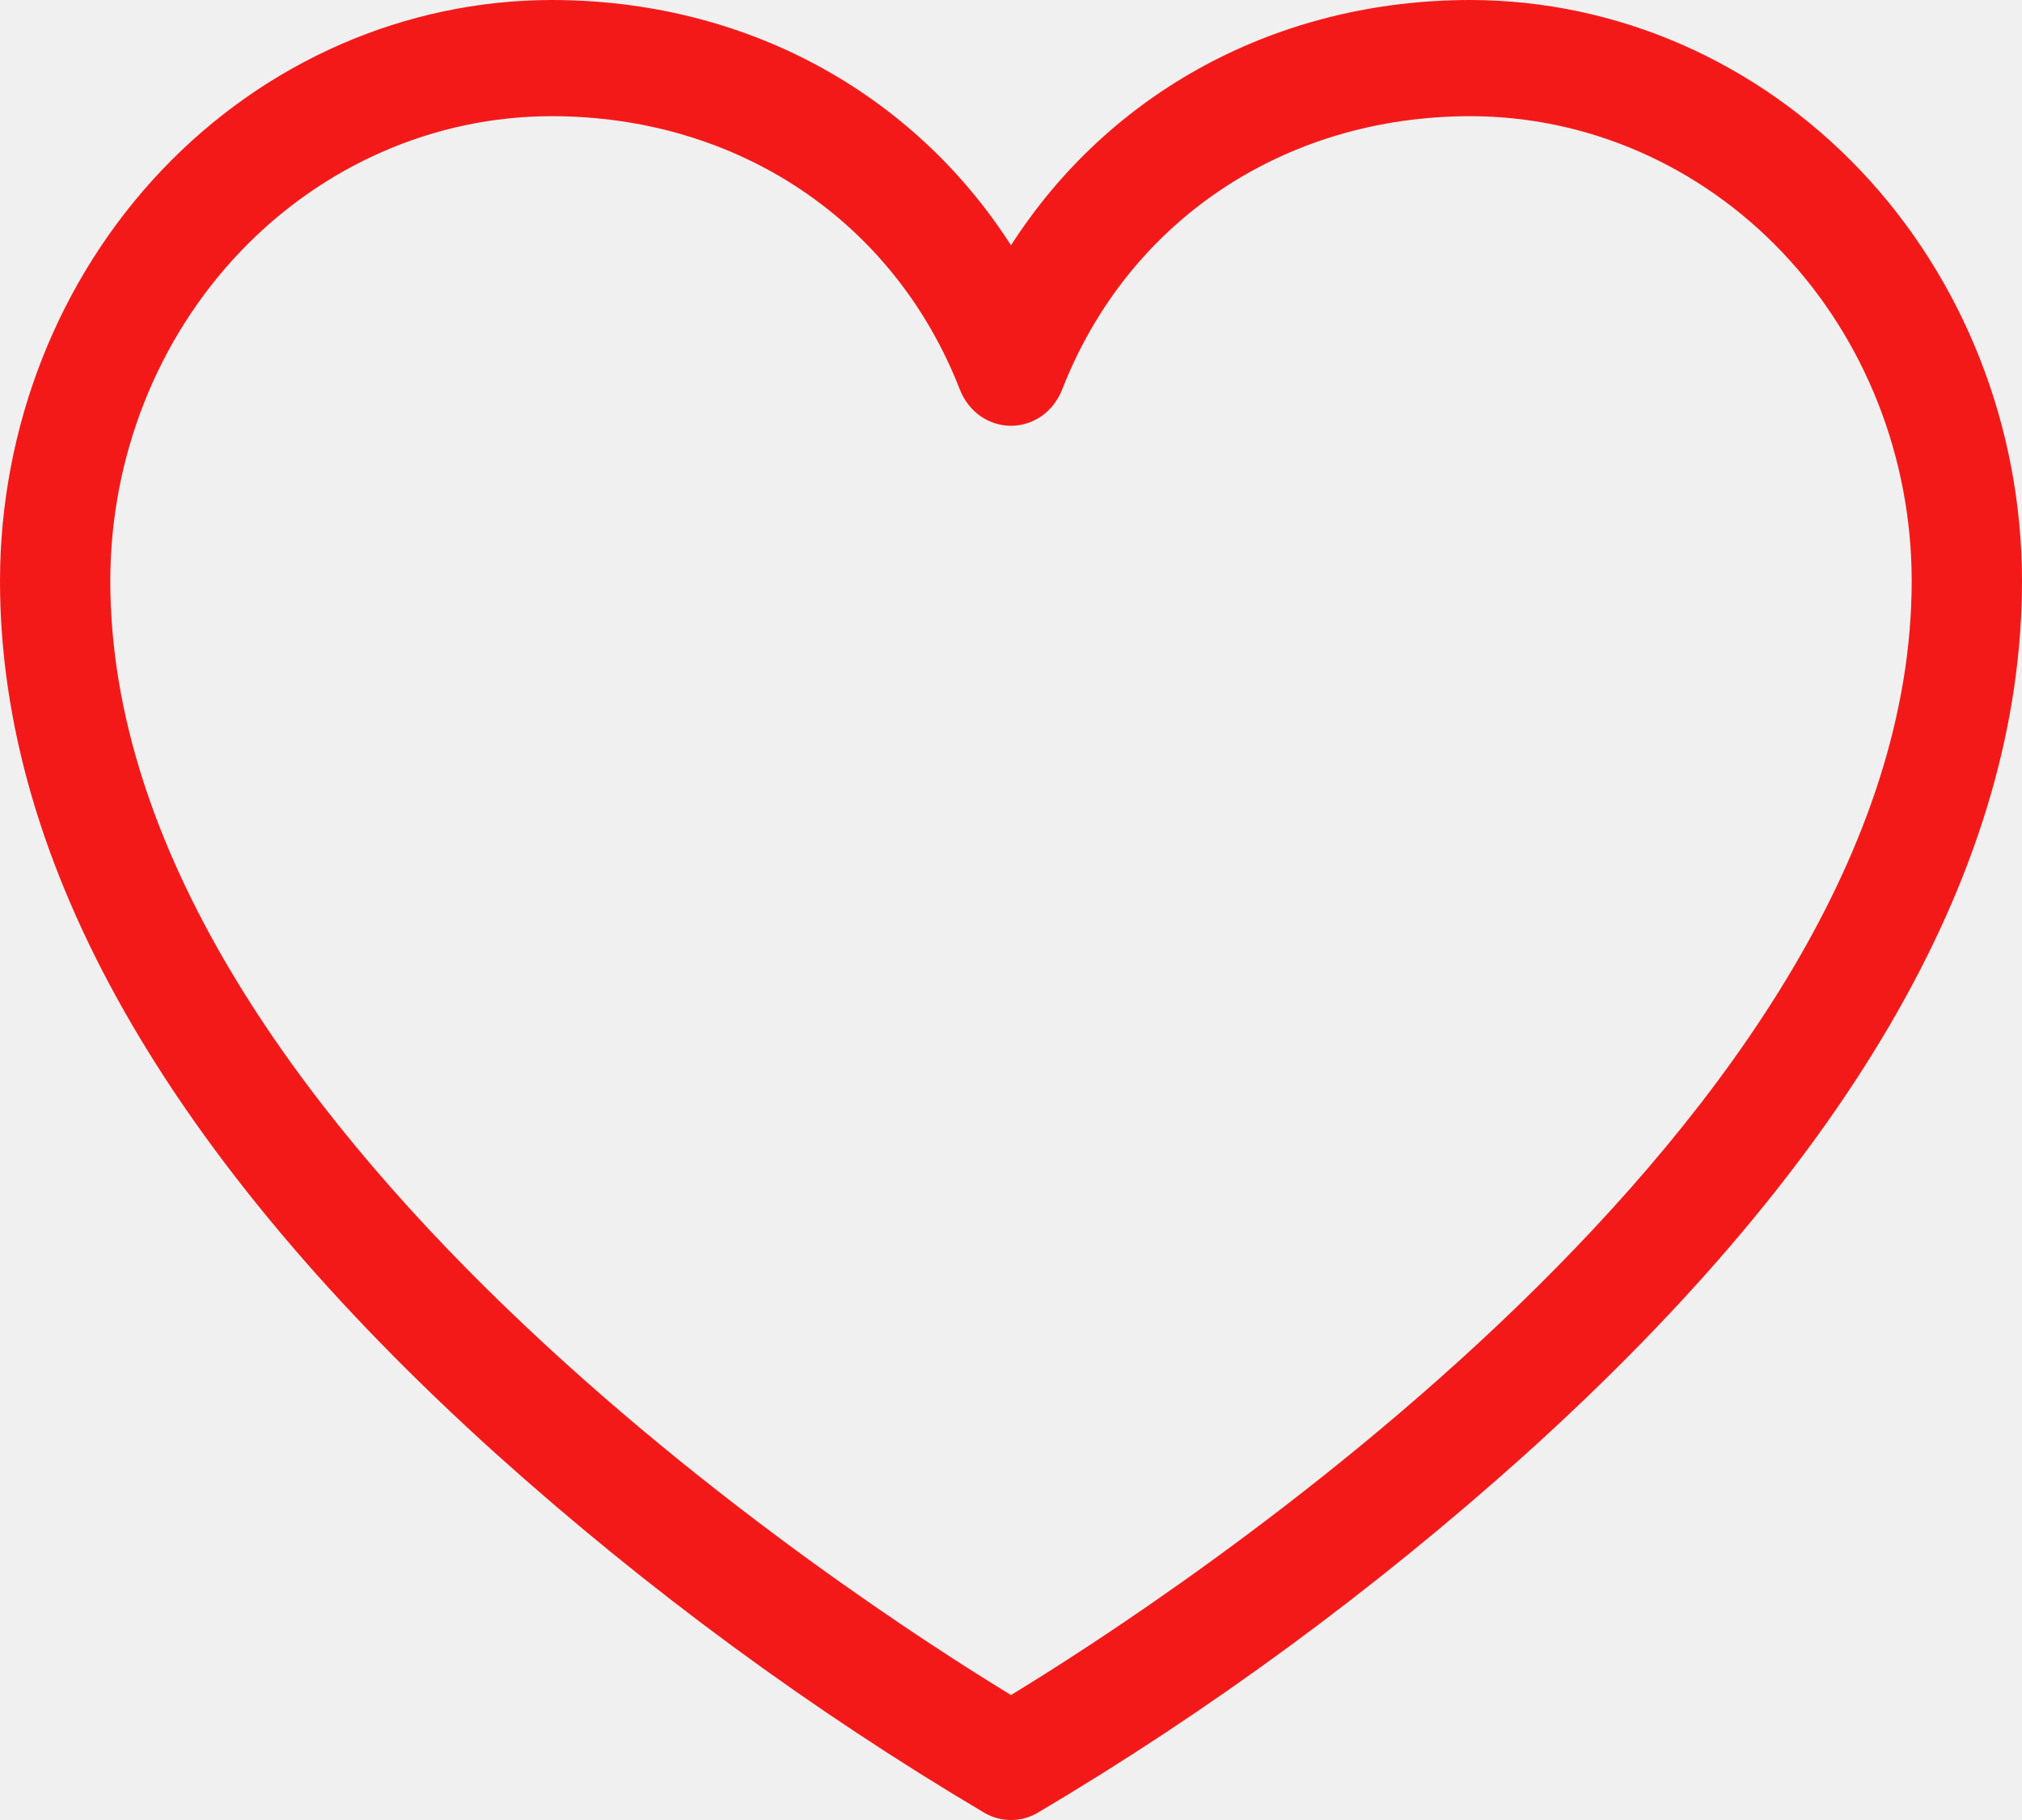
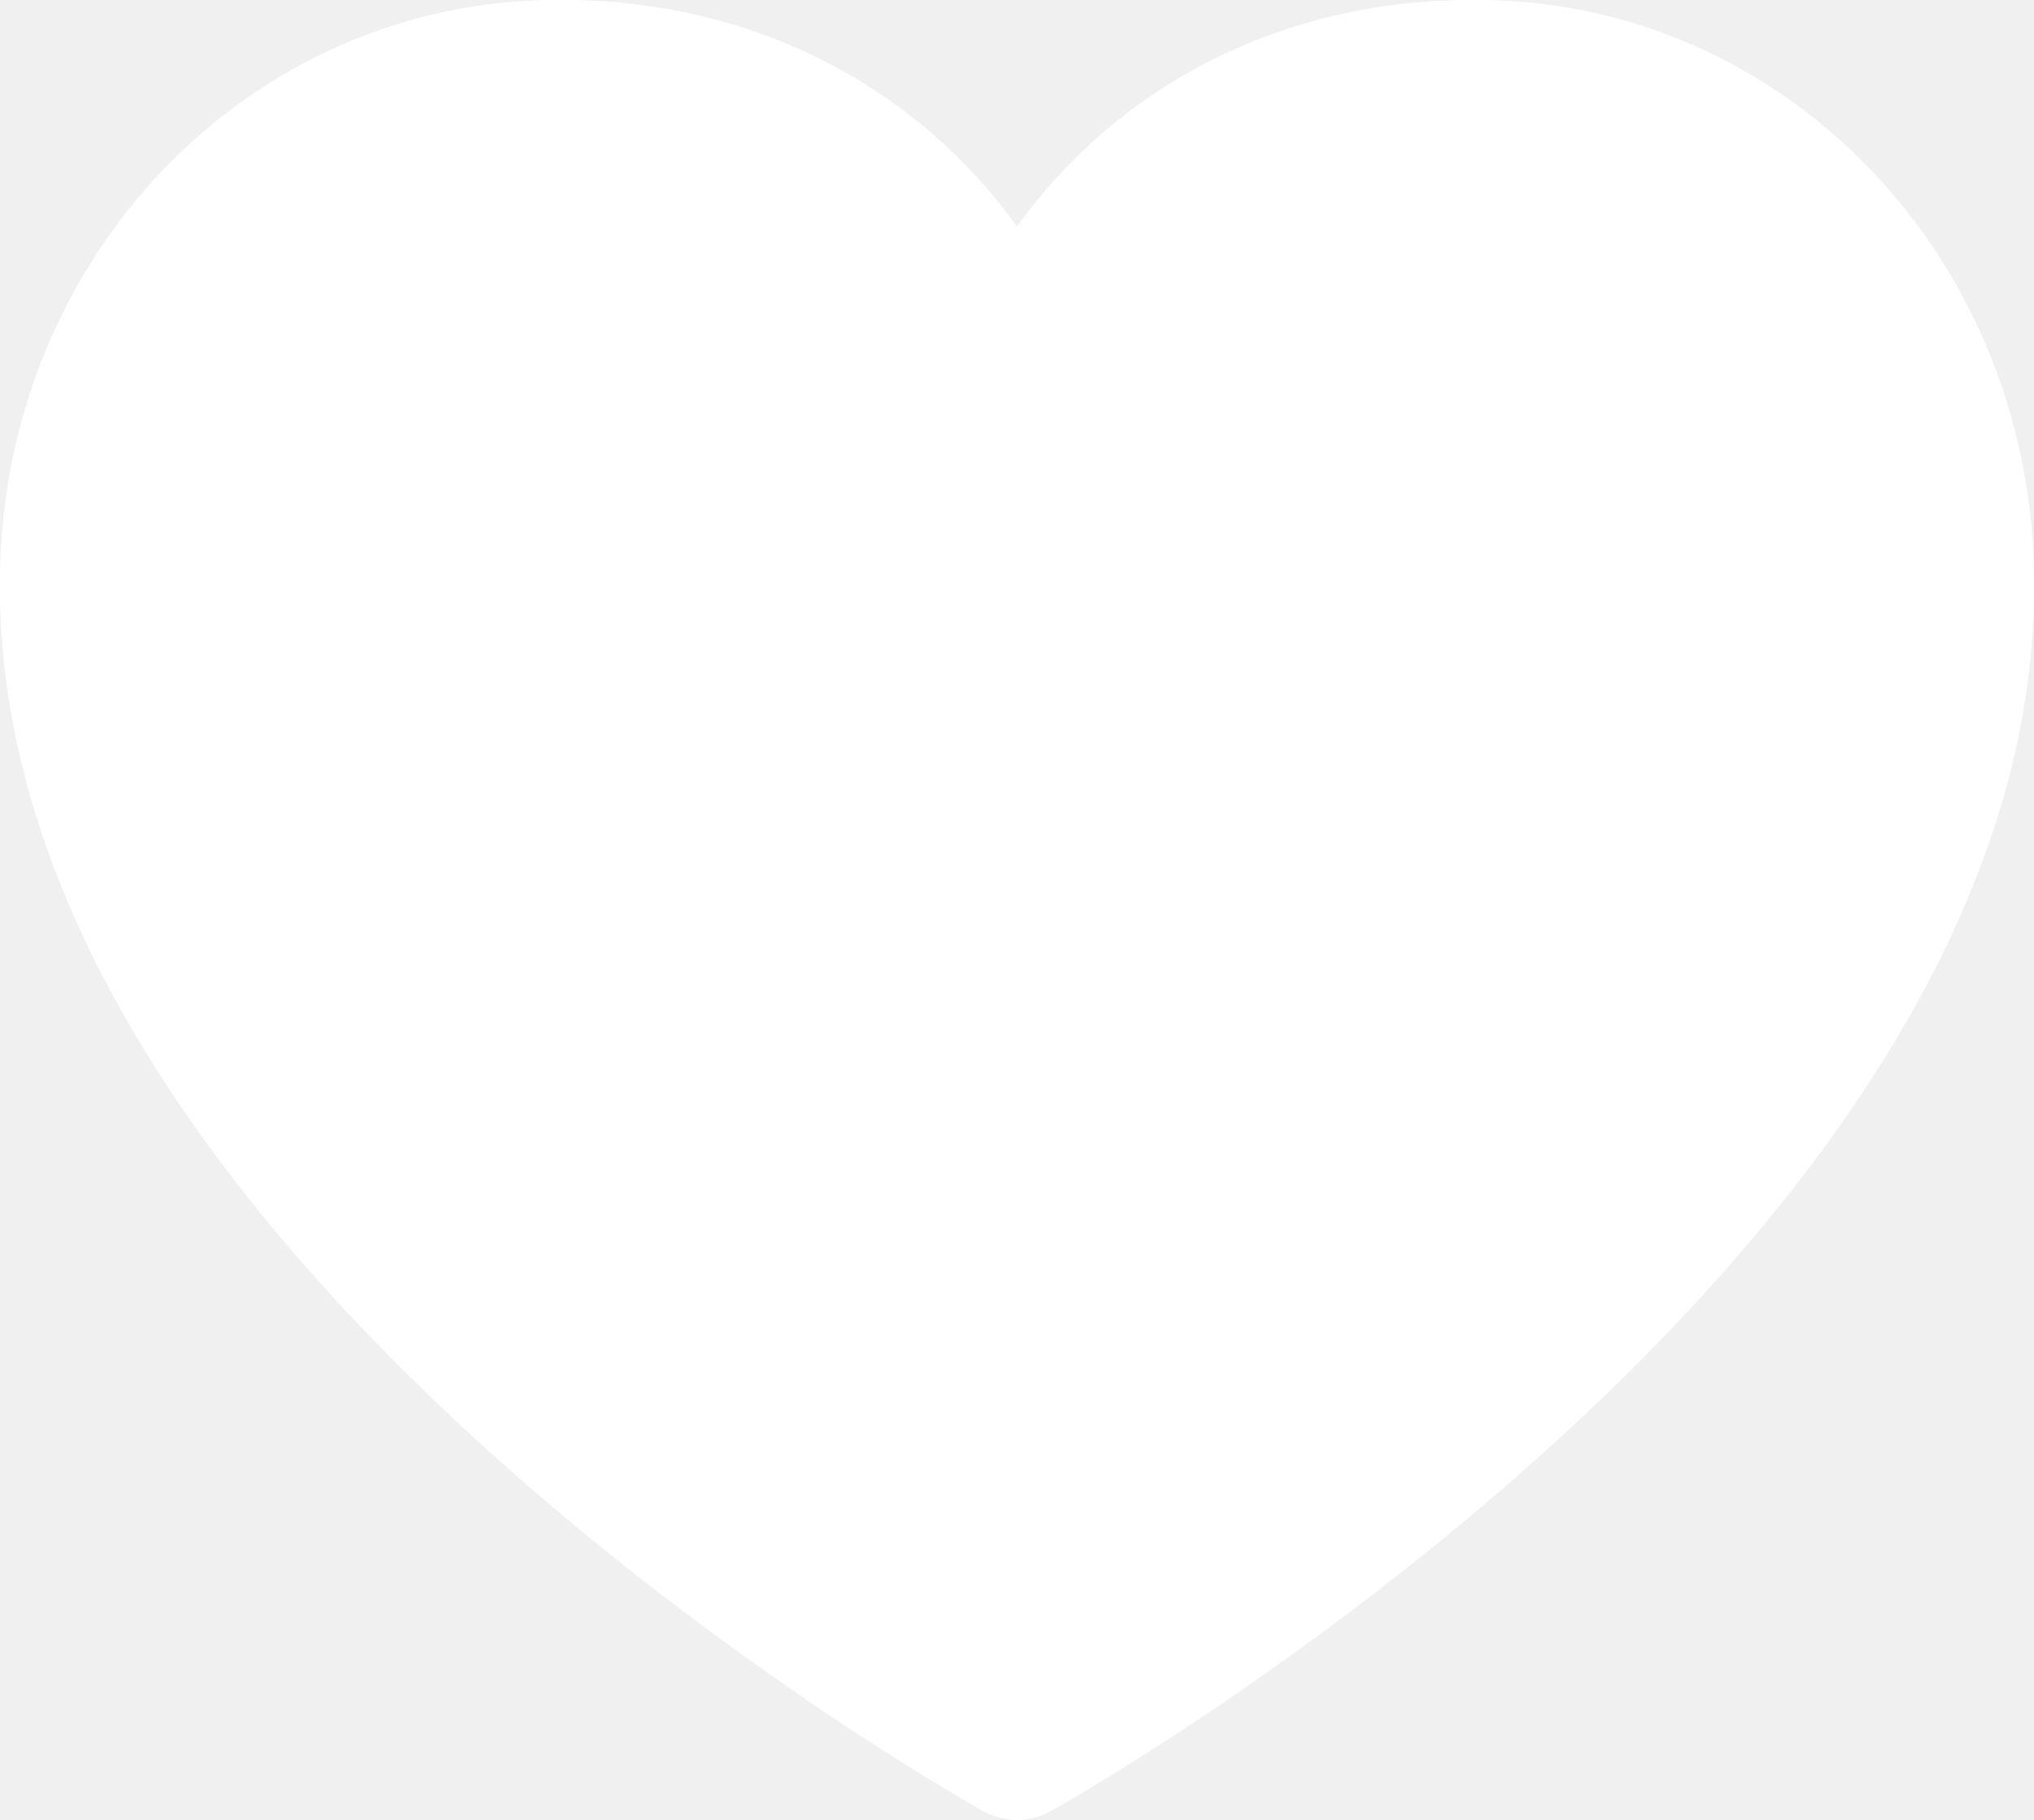
- <svg xmlns="http://www.w3.org/2000/svg" width="20" height="18" viewBox="0 0 20 18" fill="none">
-   <g id="Component 3">
-     <path id="Vector" d="M14.546 0C12.636 0 10.976 0.907 10 2.426C9.024 0.907 7.364 0 5.455 0C4.008 0.002 2.622 0.608 1.599 1.684C0.577 2.761 0.002 4.221 0 5.744C0 8.539 1.655 11.449 4.918 14.389C6.414 15.731 8.029 16.918 9.742 17.932C9.821 17.977 9.91 18 10 18C10.09 18 10.179 17.977 10.258 17.932C11.971 16.918 13.586 15.731 15.082 14.389C18.346 11.449 20 8.539 20 5.744C19.998 4.221 19.423 2.761 18.401 1.684C17.378 0.608 15.992 0.002 14.546 0ZM10 16.764C8.508 15.857 1.091 11.078 1.091 5.744C1.092 4.526 1.552 3.358 2.37 2.496C3.188 1.635 4.298 1.15 5.455 1.149C7.298 1.149 8.846 2.186 9.495 3.855C9.537 3.96 9.606 4.051 9.696 4.114C9.786 4.177 9.892 4.211 10 4.211C10.108 4.211 10.214 4.177 10.304 4.114C10.393 4.051 10.463 3.96 10.505 3.855C11.154 2.186 12.702 1.149 14.546 1.149C15.702 1.15 16.812 1.635 17.63 2.496C18.448 3.358 18.908 4.526 18.909 5.744C18.909 11.078 11.492 15.857 10 16.764Z" fill="#F41919" />
-   </g>
+ <svg xmlns="http://www.w3.org/2000/svg" width="19" height="17" viewBox="0 0 19 17" fill="none">
+   <path d="M13.818 0C12.005 0 10.428 0.856 9.5 2.291C8.572 0.856 6.995 0 5.182 0C3.808 0.002 2.491 0.574 1.519 1.591C0.548 2.608 0.002 3.987 0 5.425C0 8.065 1.572 10.813 4.672 13.59C6.093 14.857 7.628 15.978 9.255 16.935C9.33 16.978 9.414 17 9.5 17C9.586 17 9.67 16.978 9.745 16.935C11.372 15.978 12.907 14.857 14.328 13.59C17.428 10.813 19 8.065 19 5.425C18.998 3.987 18.452 2.608 17.48 1.591C16.509 0.574 15.192 0.002 13.818 0ZM9.5 15.832C8.083 14.976 1.036 10.463 1.036 5.425C1.038 4.274 1.475 3.171 2.252 2.357C3.029 1.544 4.083 1.086 5.182 1.085C6.933 1.085 8.404 2.064 9.021 3.641C9.06 3.74 9.126 3.826 9.211 3.885C9.297 3.945 9.397 3.977 9.5 3.977C9.603 3.977 9.703 3.945 9.789 3.885C9.874 3.826 9.94 3.74 9.979 3.641C10.596 2.064 12.067 1.085 13.818 1.085C14.917 1.086 15.971 1.544 16.748 2.357C17.525 3.171 17.962 4.274 17.964 5.425C17.964 10.463 10.917 14.976 9.5 15.832Z" fill="white" />
+   <path d="M19 5.491C19 11.69 10.196 16.708 9.821 16.915C9.723 16.971 9.612 17 9.5 17C9.388 17 9.277 16.971 9.179 16.915C8.804 16.708 0 11.69 0 5.491C0.002 4.035 0.556 2.639 1.542 1.61C2.528 0.581 3.865 0.002 5.259 0C7.01 0 8.544 0.786 9.5 2.116C10.456 0.786 11.989 0 13.741 0C15.135 0.002 16.472 0.581 17.458 1.61C18.444 2.639 18.998 4.035 19 5.491Z" fill="white" />
</svg>
